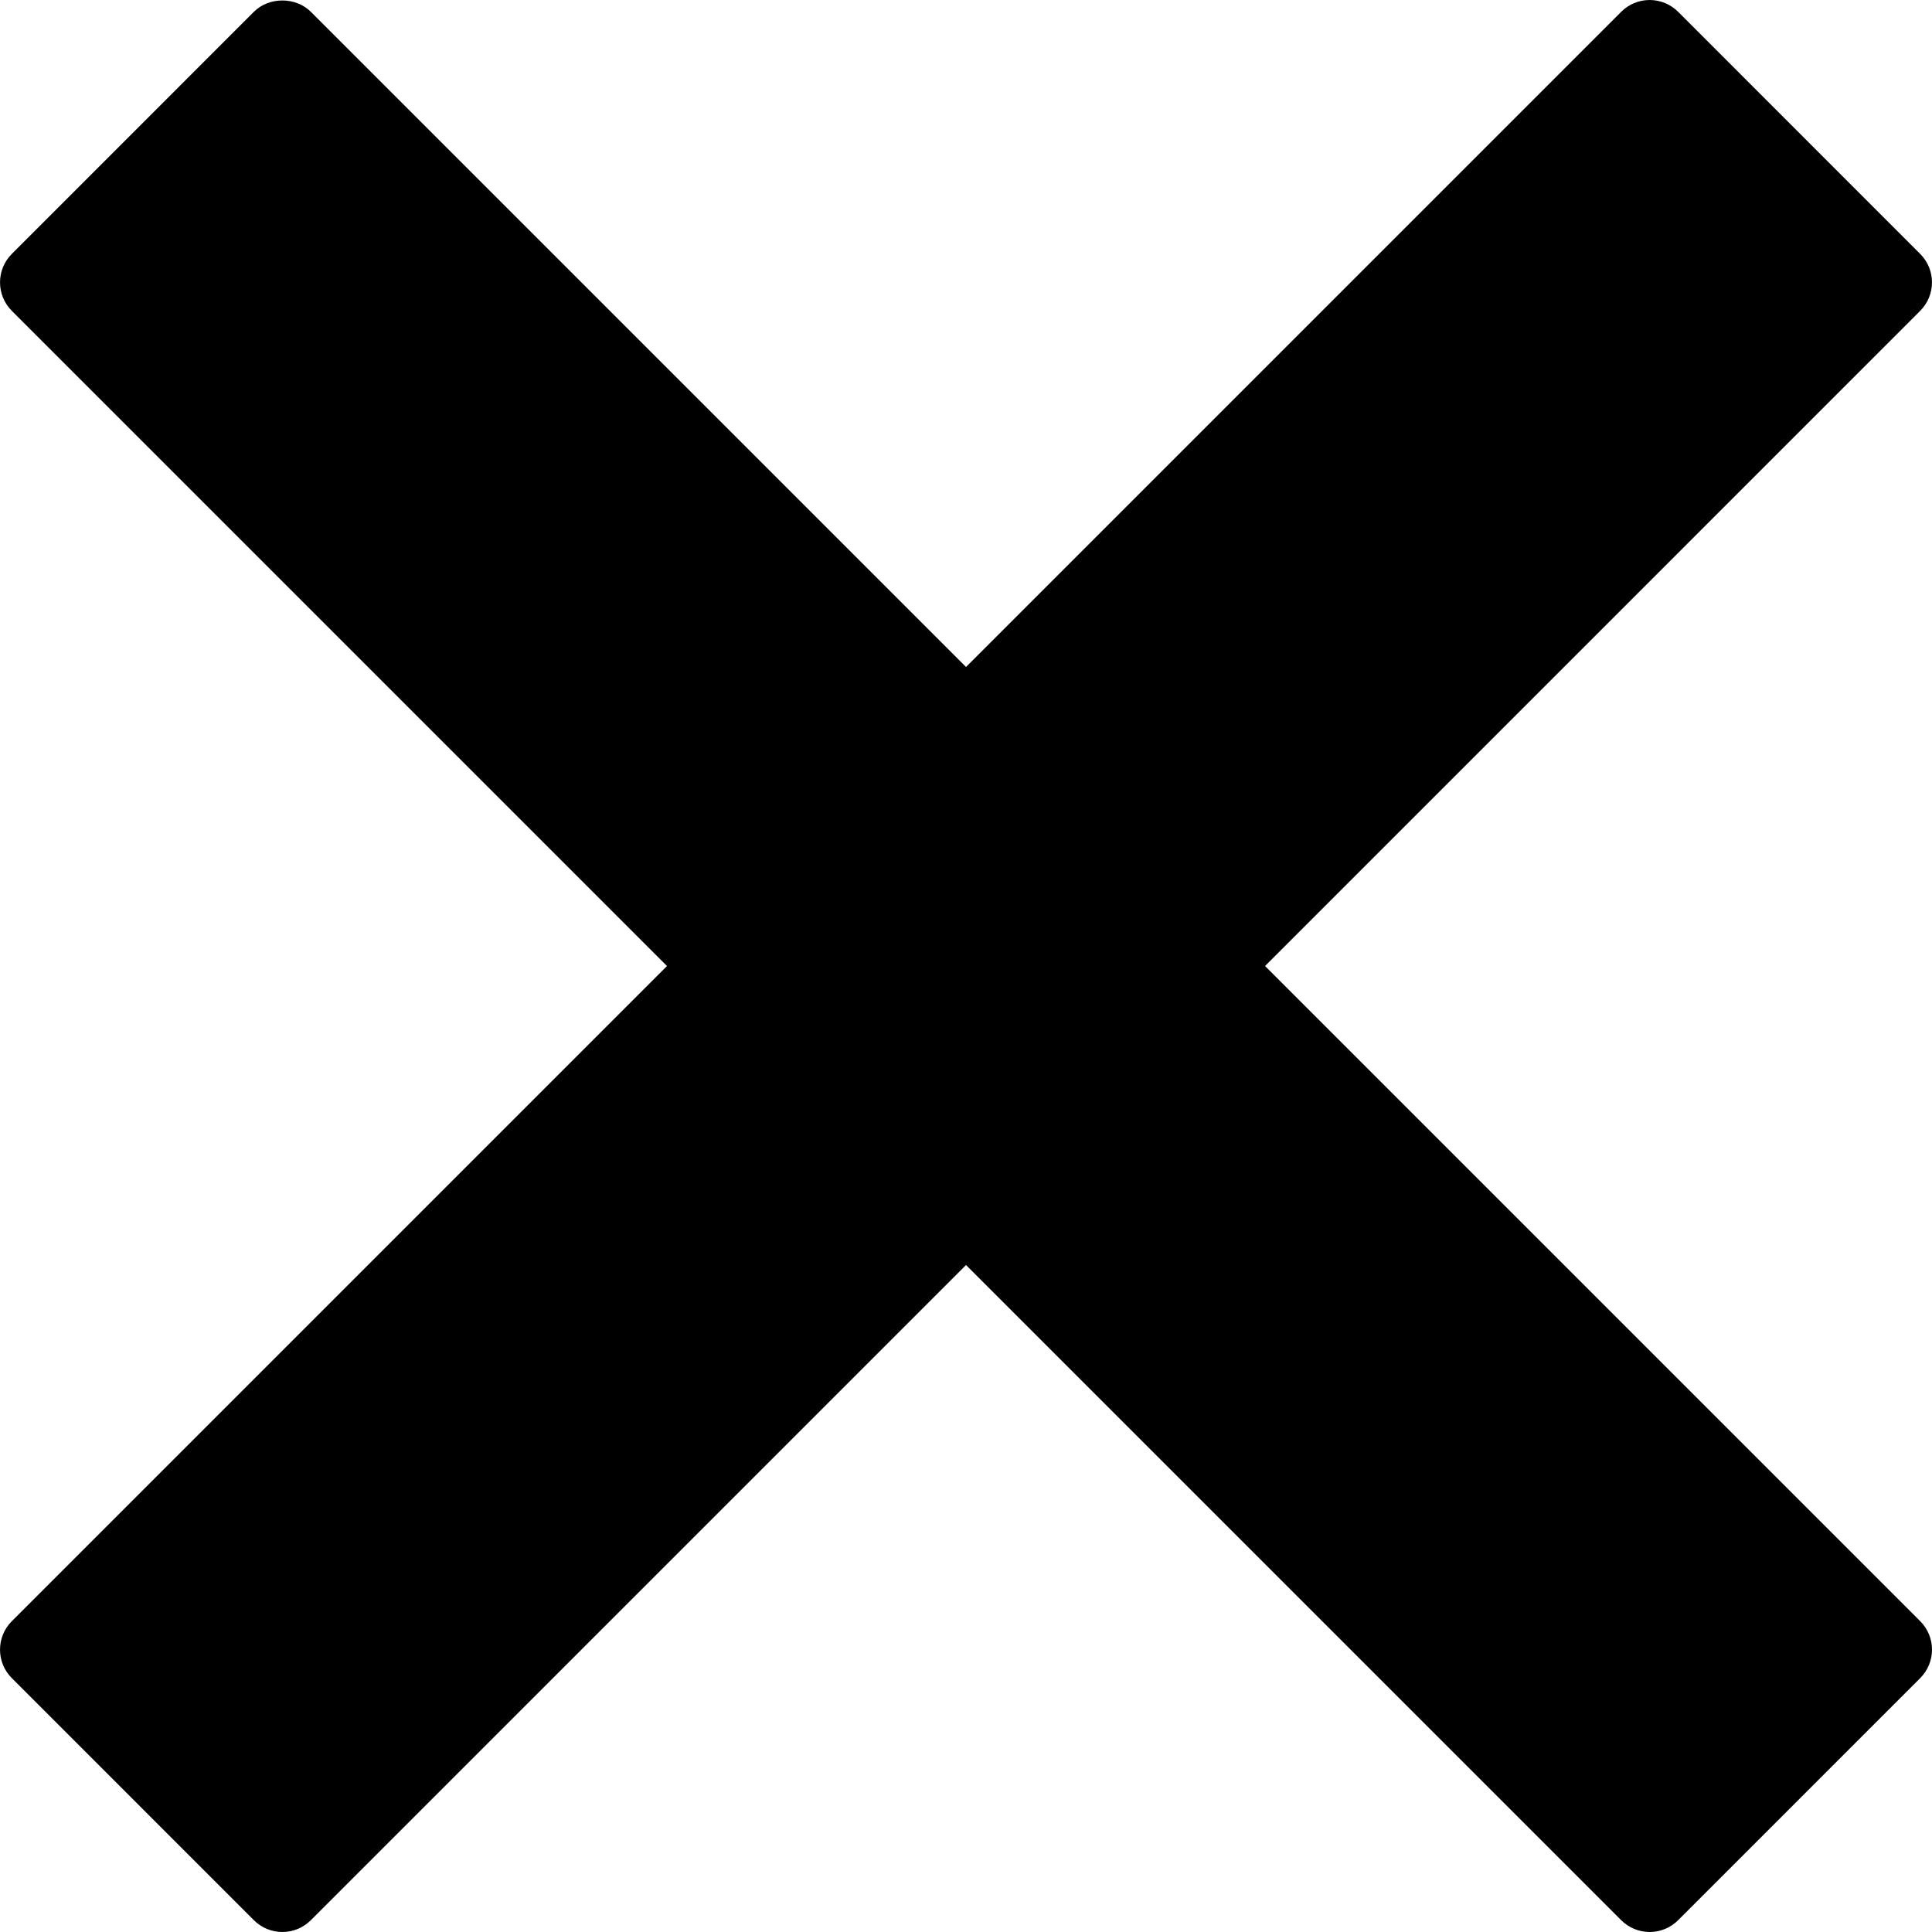
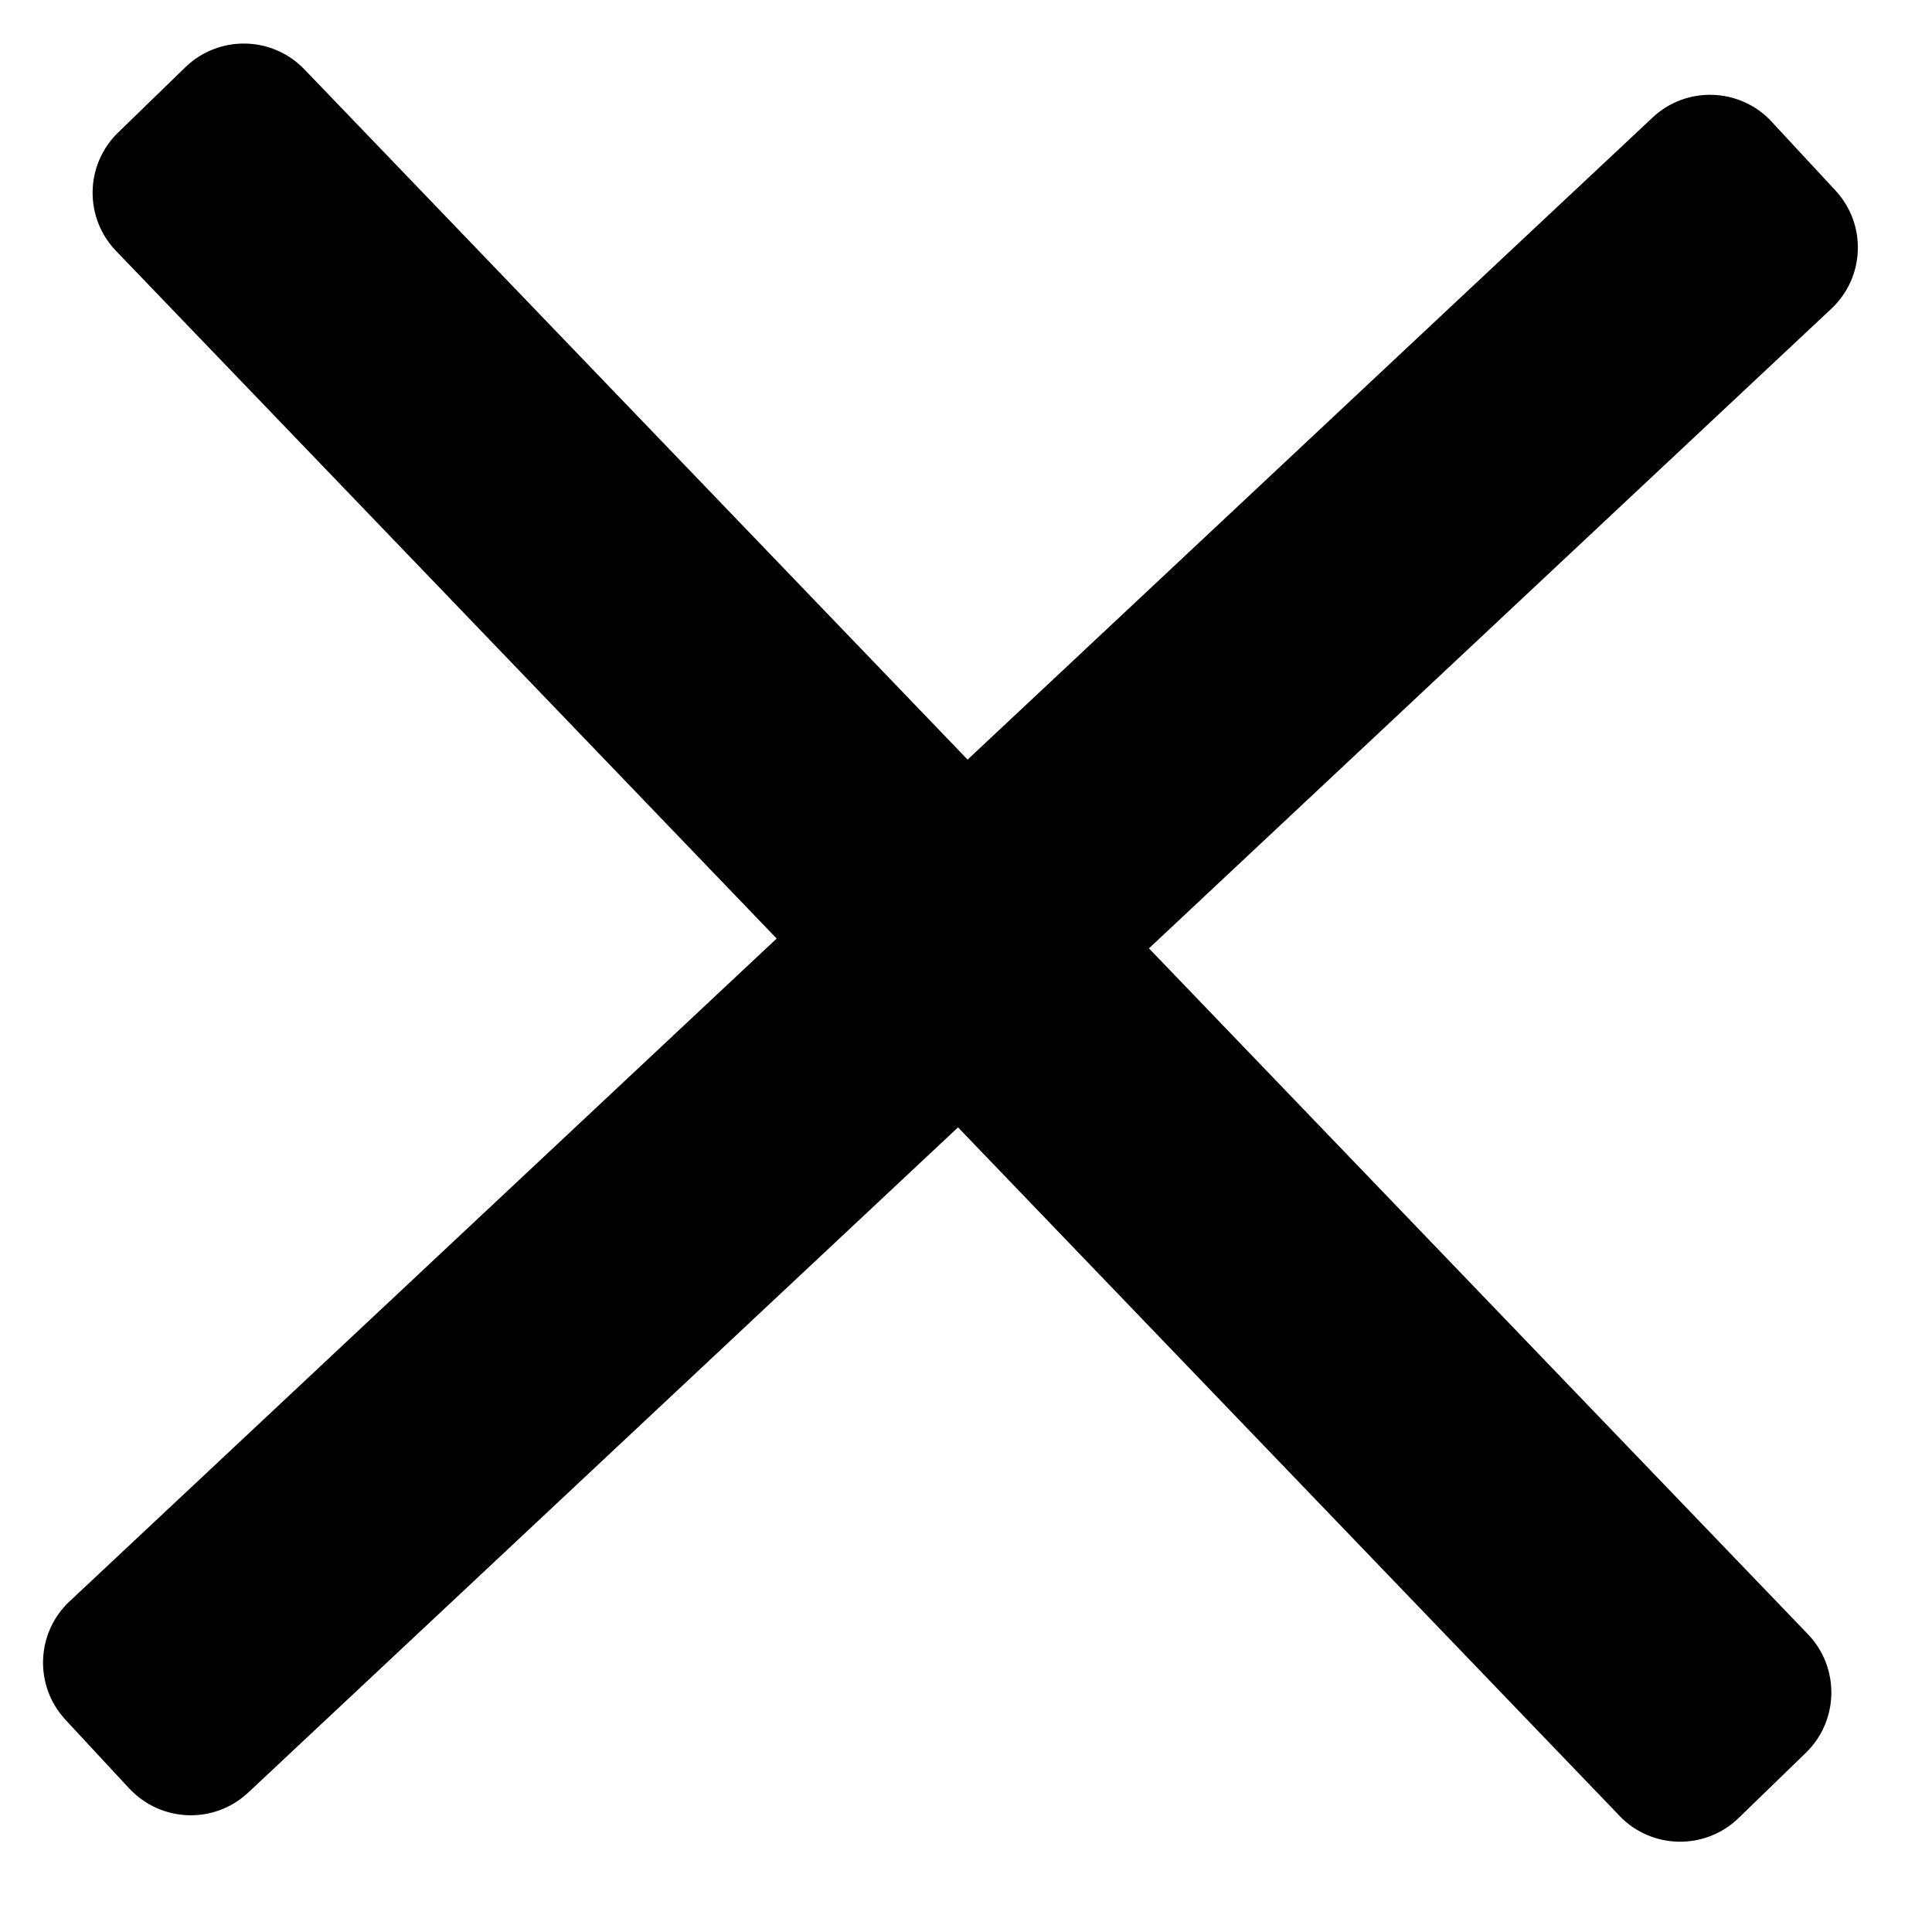
- <svg xmlns="http://www.w3.org/2000/svg" version="1.1" id="Capa_1" x="0px" y="0px" width="95.939px" height="95.939px" viewBox="0 0 95.939 95.939" style="enable-background:new 0 0 95.939 95.939;" xml:space="preserve">
-   <path fill="currentColor" d="M62.819,47.97l32.533-32.534c0.781-0.781,0.781-2.047,0-2.828L83.333,0.586C82.958,0.211,82.448,0,81.919,0   c-0.53,0-1.039,0.211-1.414,0.586L47.97,33.121L15.435,0.586c-0.75-0.75-2.078-0.75-2.828,0L0.587,12.608   c-0.781,0.781-0.781,2.047,0,2.828L33.121,47.97L0.587,80.504c-0.781,0.781-0.781,2.047,0,2.828l12.02,12.021   c0.375,0.375,0.884,0.586,1.414,0.586c0.53,0,1.039-0.211,1.414-0.586L47.97,62.818l32.535,32.535   c0.375,0.375,0.884,0.586,1.414,0.586c0.529,0,1.039-0.211,1.414-0.586l12.02-12.021c0.781-0.781,0.781-2.048,0-2.828L62.819,47.97   z" />
+ <svg xmlns="http://www.w3.org/2000/svg" width="23px" height="23px" viewBox="0 0 23 23" version="1.1">
+   <path fill="currentColor" d="M11.519,9.043 L19.674,1.399 C20.077,1.021 20.71,1.042 21.088,1.445 C21.089,1.446 21.09,1.447 21.091,1.449 L21.85,2.267 C22.225,2.67 22.203,3.3 21.801,3.676 L13.678,11.29 L21.523,19.455 C21.904,19.852 21.893,20.483 21.499,20.866 L20.698,21.643 C20.302,22.027 19.669,22.018 19.284,21.622 C19.283,21.62 19.282,21.619 19.281,21.618 L11.405,13.421 L2.955,21.34 C2.552,21.718 1.92,21.697 1.542,21.294 C1.541,21.293 1.54,21.292 1.538,21.291 L0.779,20.473 C0.405,20.069 0.427,19.439 0.829,19.063 L9.246,11.173 L1.382,2.988 C1,2.591 1.011,1.961 1.406,1.578 L2.206,0.801 C2.603,0.416 3.236,0.426 3.62,0.822 C3.622,0.823 3.623,0.824 3.624,0.826 L11.519,9.043 Z" id="close" />
</svg>
